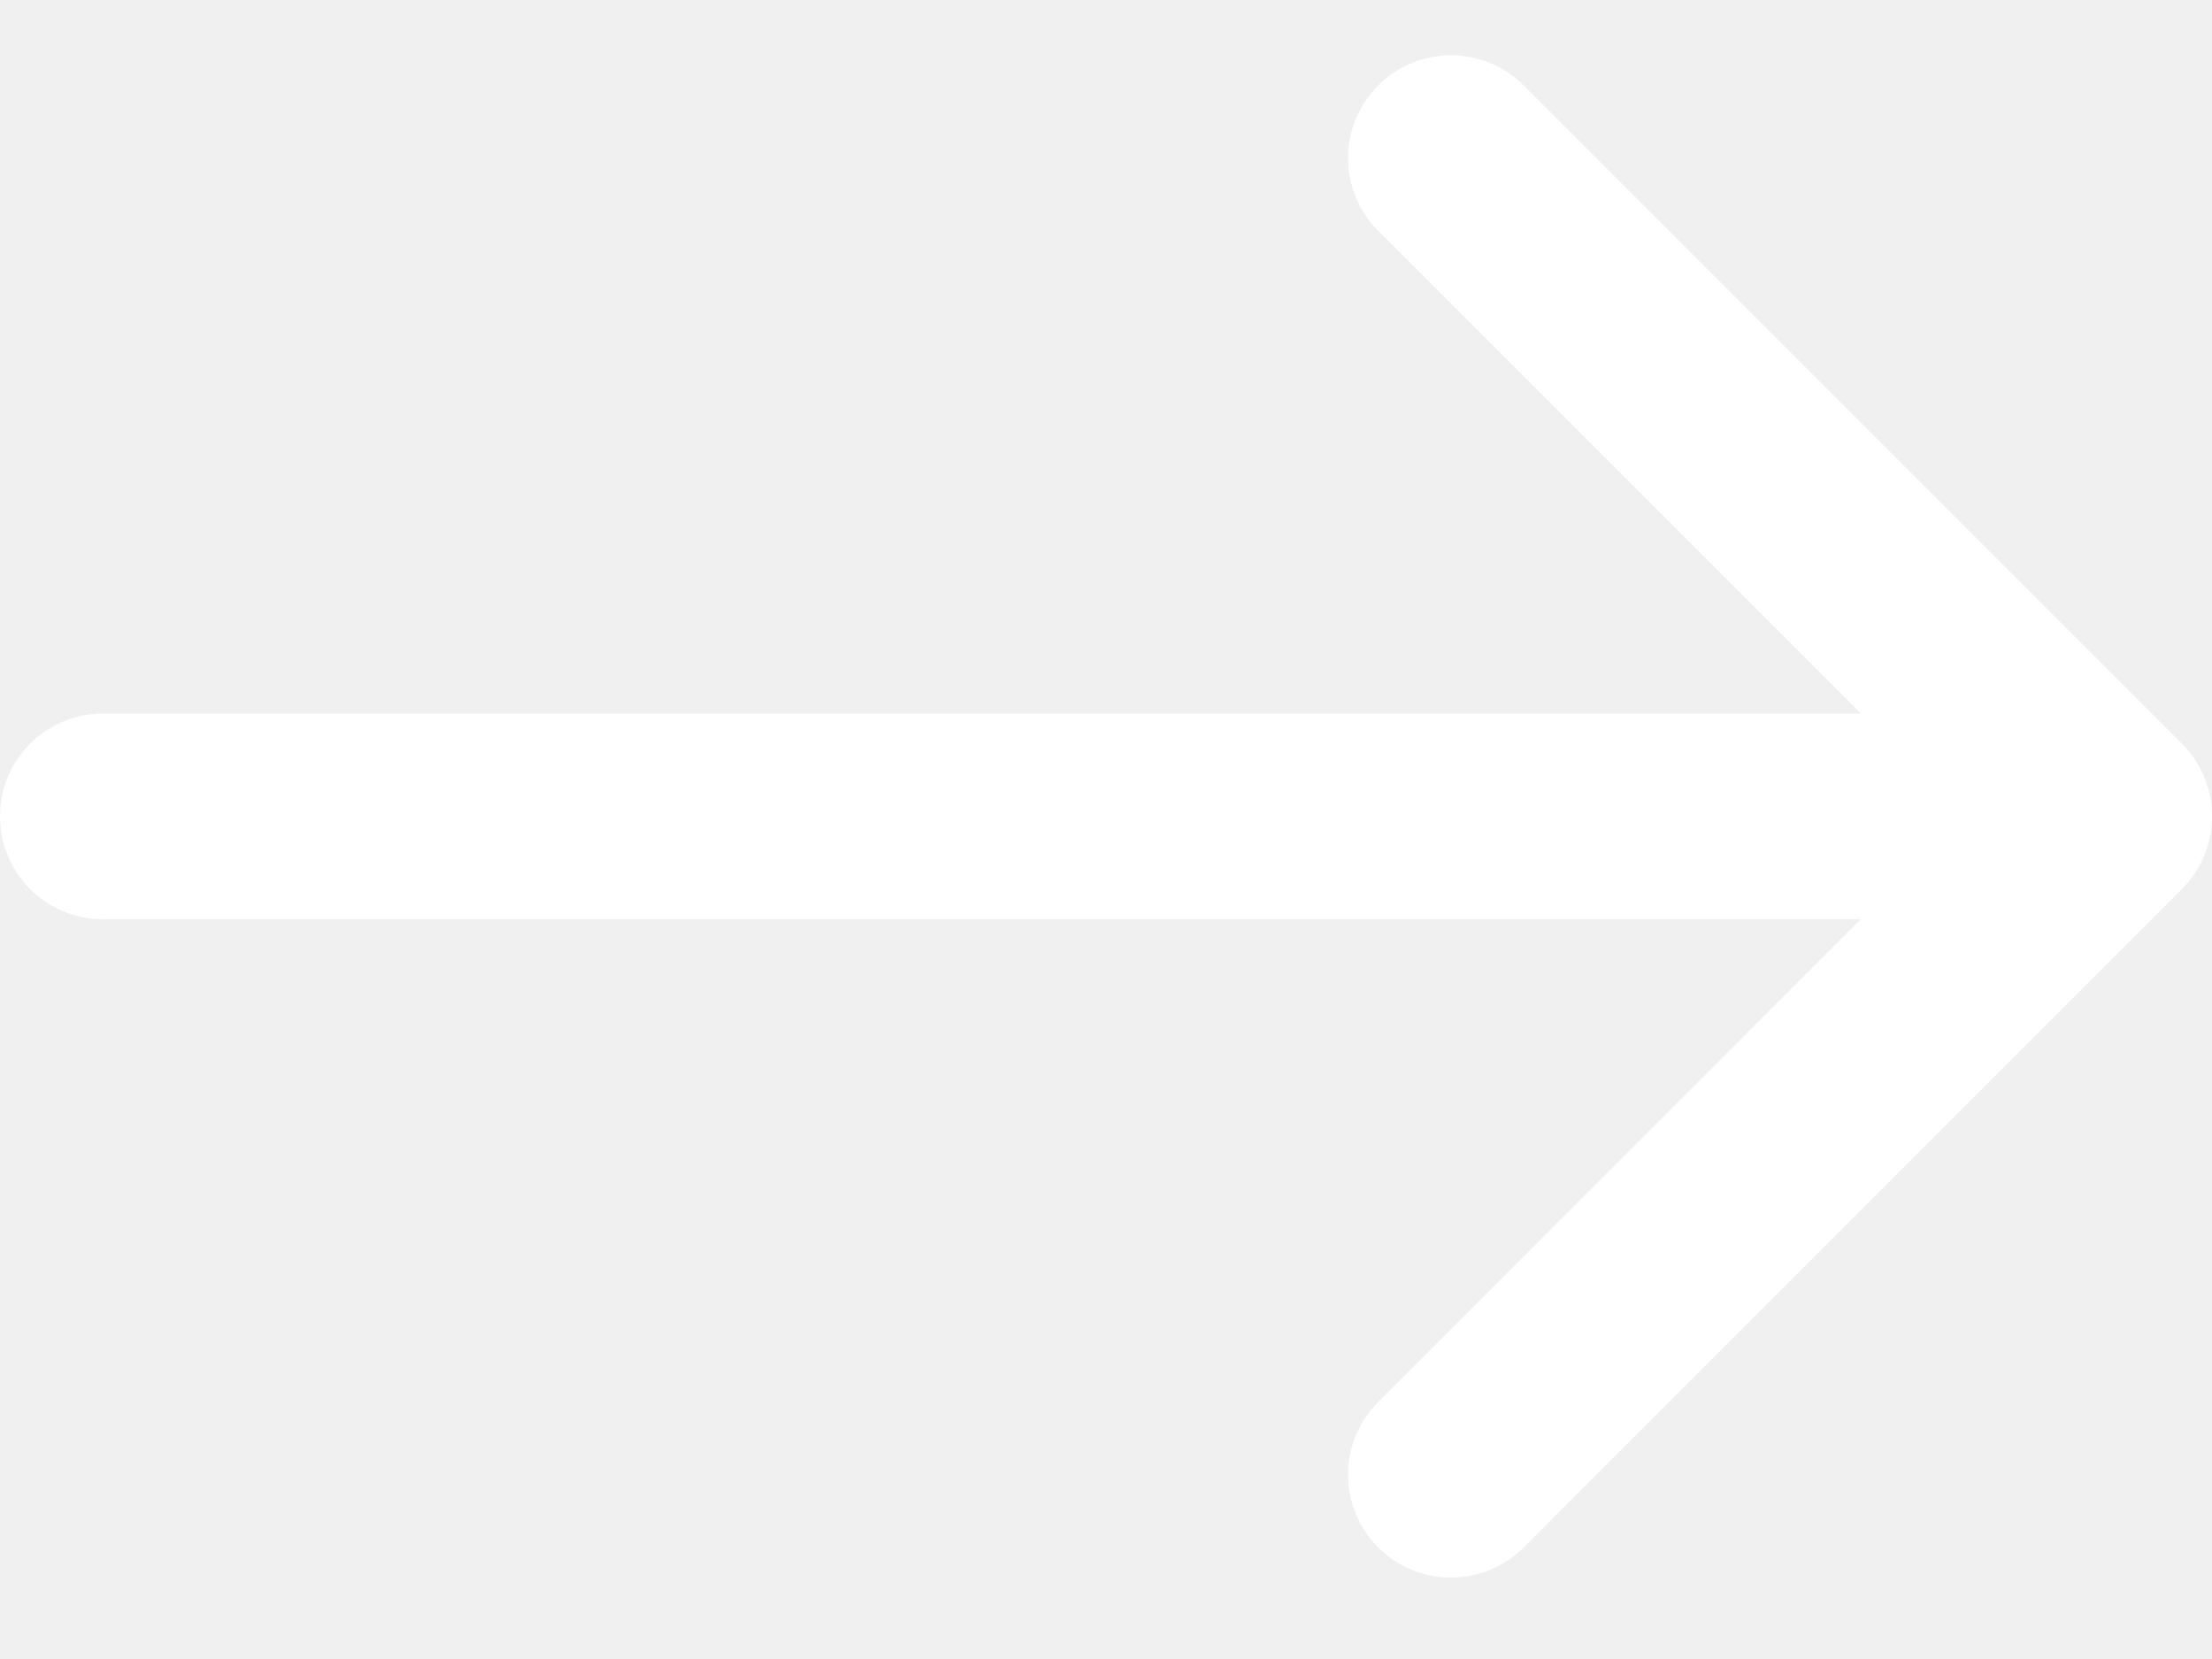
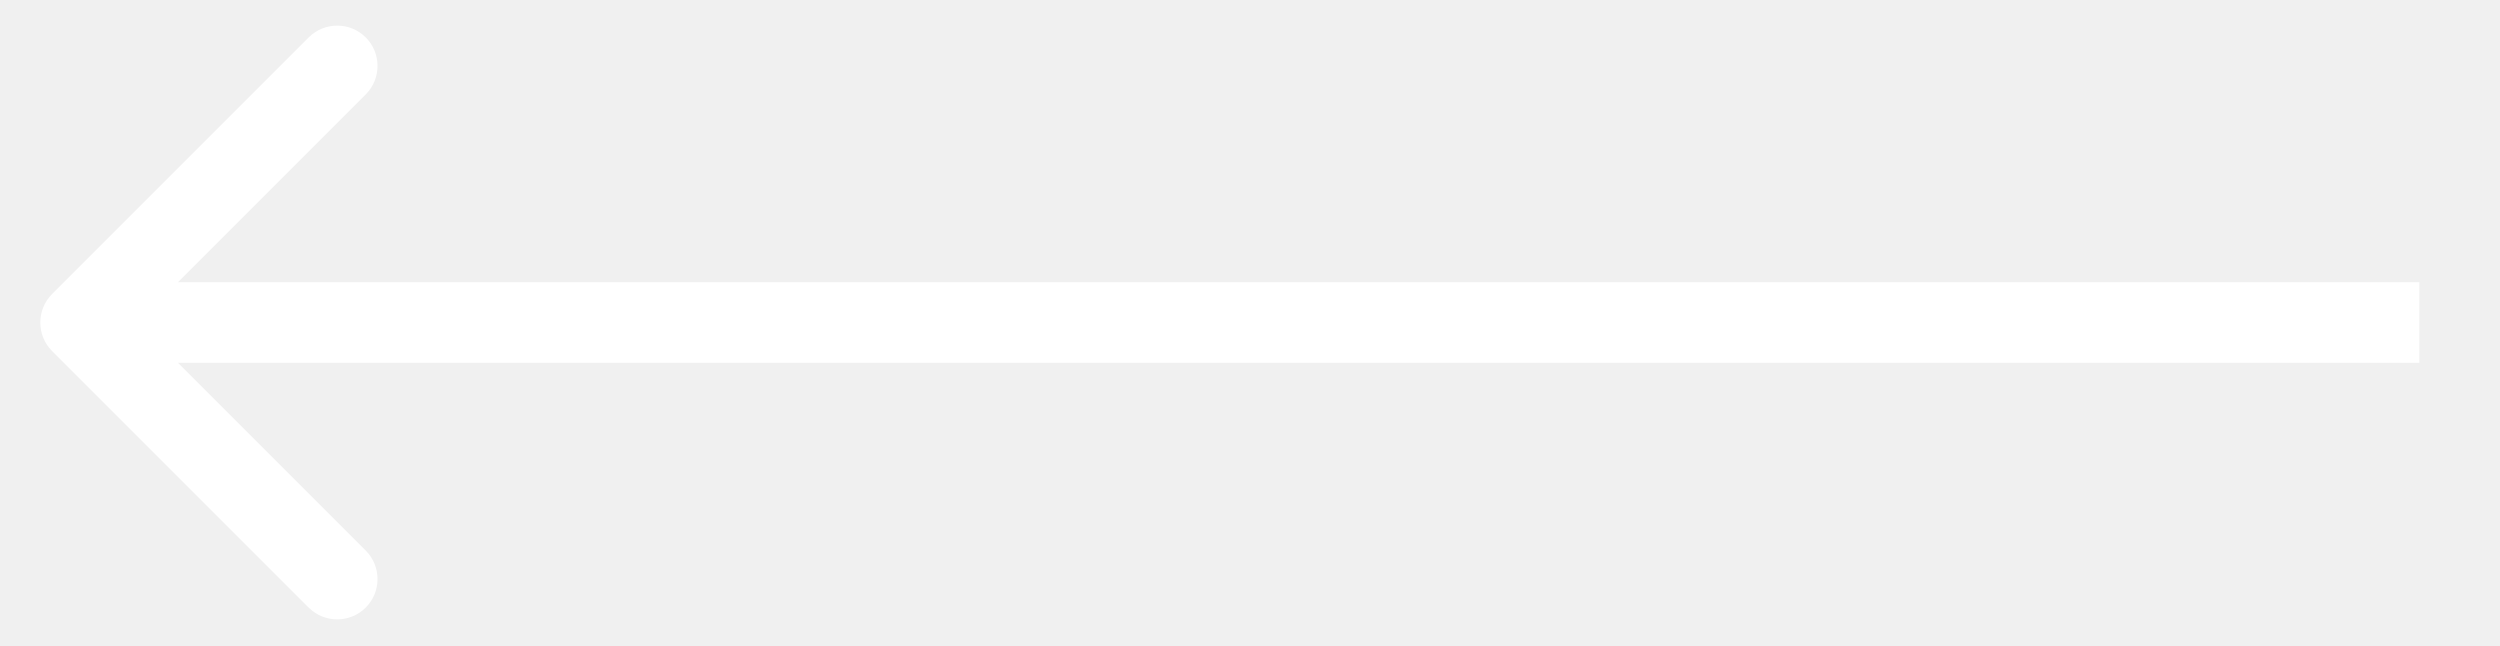
- <svg xmlns="http://www.w3.org/2000/svg" width="16" height="12" viewBox="0 0 16 12" fill="none">
-   <path d="M15.782 5.379L11.021 0.618C10.73 0.327 10.259 0.327 9.969 0.618C9.678 0.908 9.678 1.379 9.969 1.67L13.46 5.161H0.744C0.333 5.161 0 5.494 0 5.905C0 6.316 0.333 6.649 0.744 6.649H13.46L9.969 10.141C9.678 10.431 9.678 10.902 9.969 11.193C10.114 11.338 10.304 11.411 10.495 11.411C10.685 11.411 10.876 11.338 11.021 11.193L15.782 6.431C16.073 6.141 16.073 5.67 15.782 5.379Z" fill="white" />
+ <svg xmlns="http://www.w3.org/2000/svg" fill="none" height="8" viewBox="0 0 31 8" width="31">
+   <path clip-rule="evenodd" d="m3.828 7.535-3.182-3.182c-.195-.195-.195-.512 0-.707l3.182-3.182c.195-.195.512-.195.707 0 .195.195.195.512 0 .707l-2.328 2.328h27.793v1h-27.793l2.328 2.328c.195.195.195.512 0 .707-.195.195-.512.195-.707 0z" fill="#fff" fill-rule="evenodd" />
</svg>
